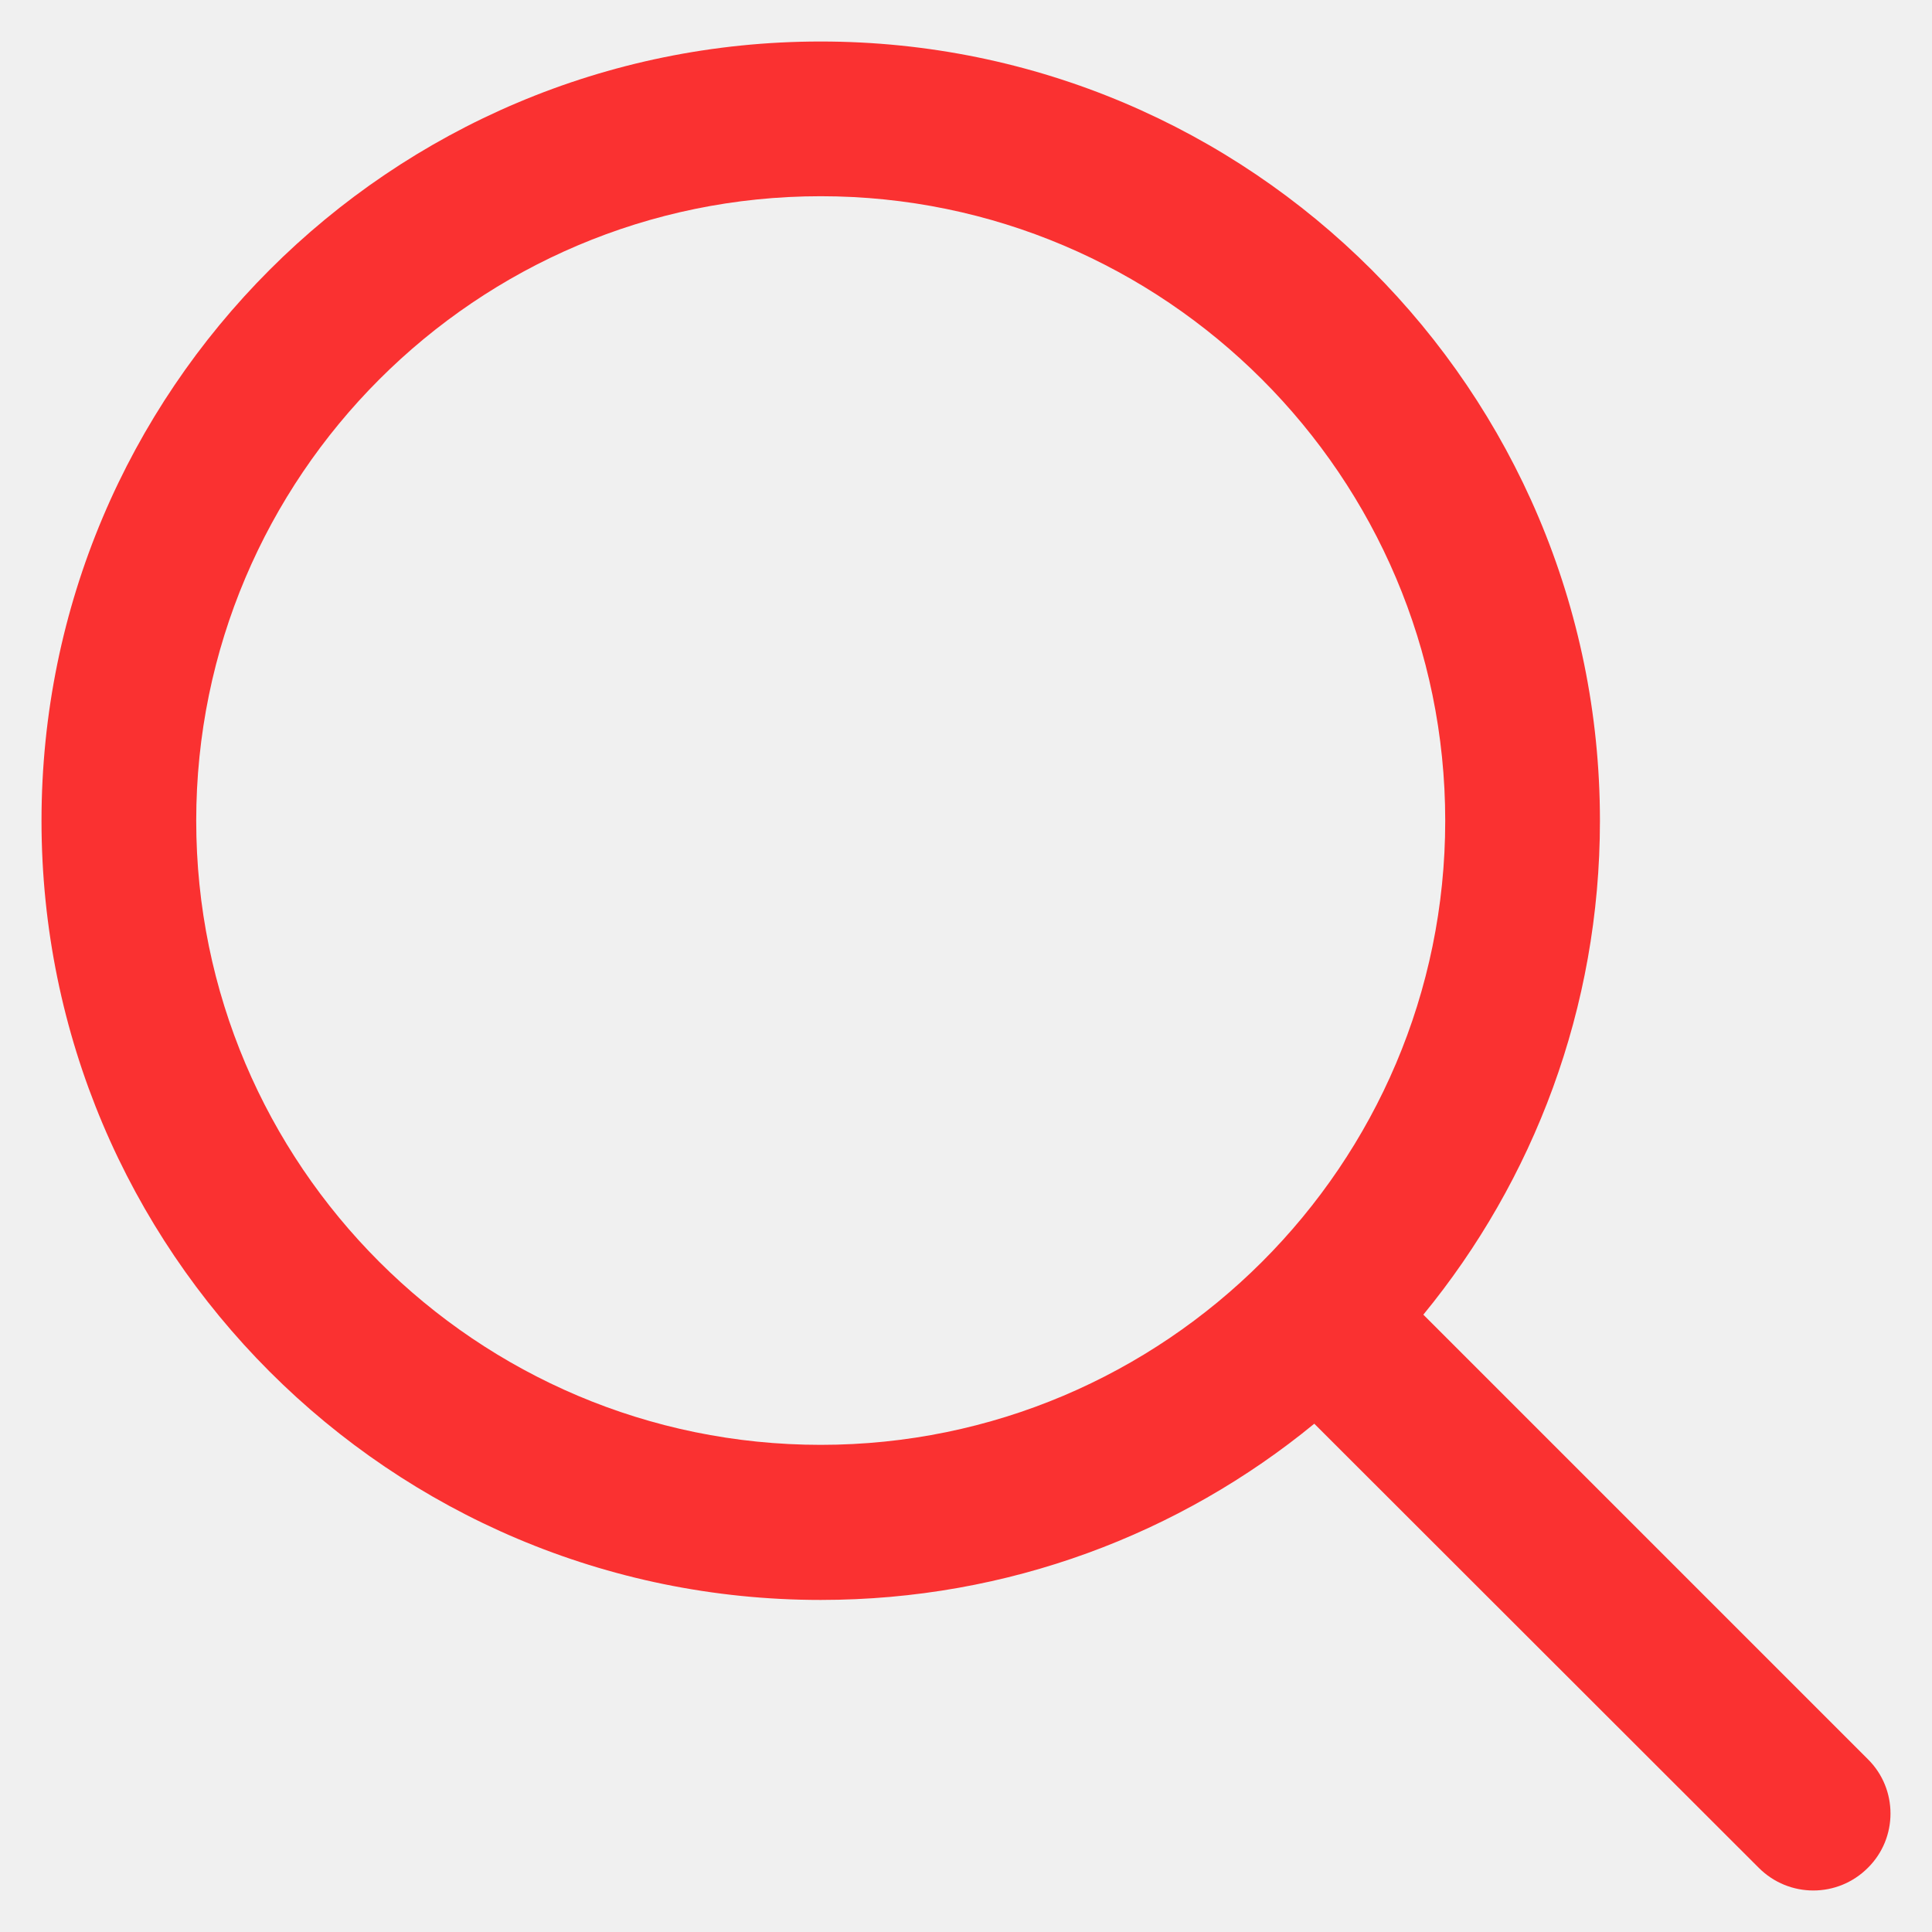
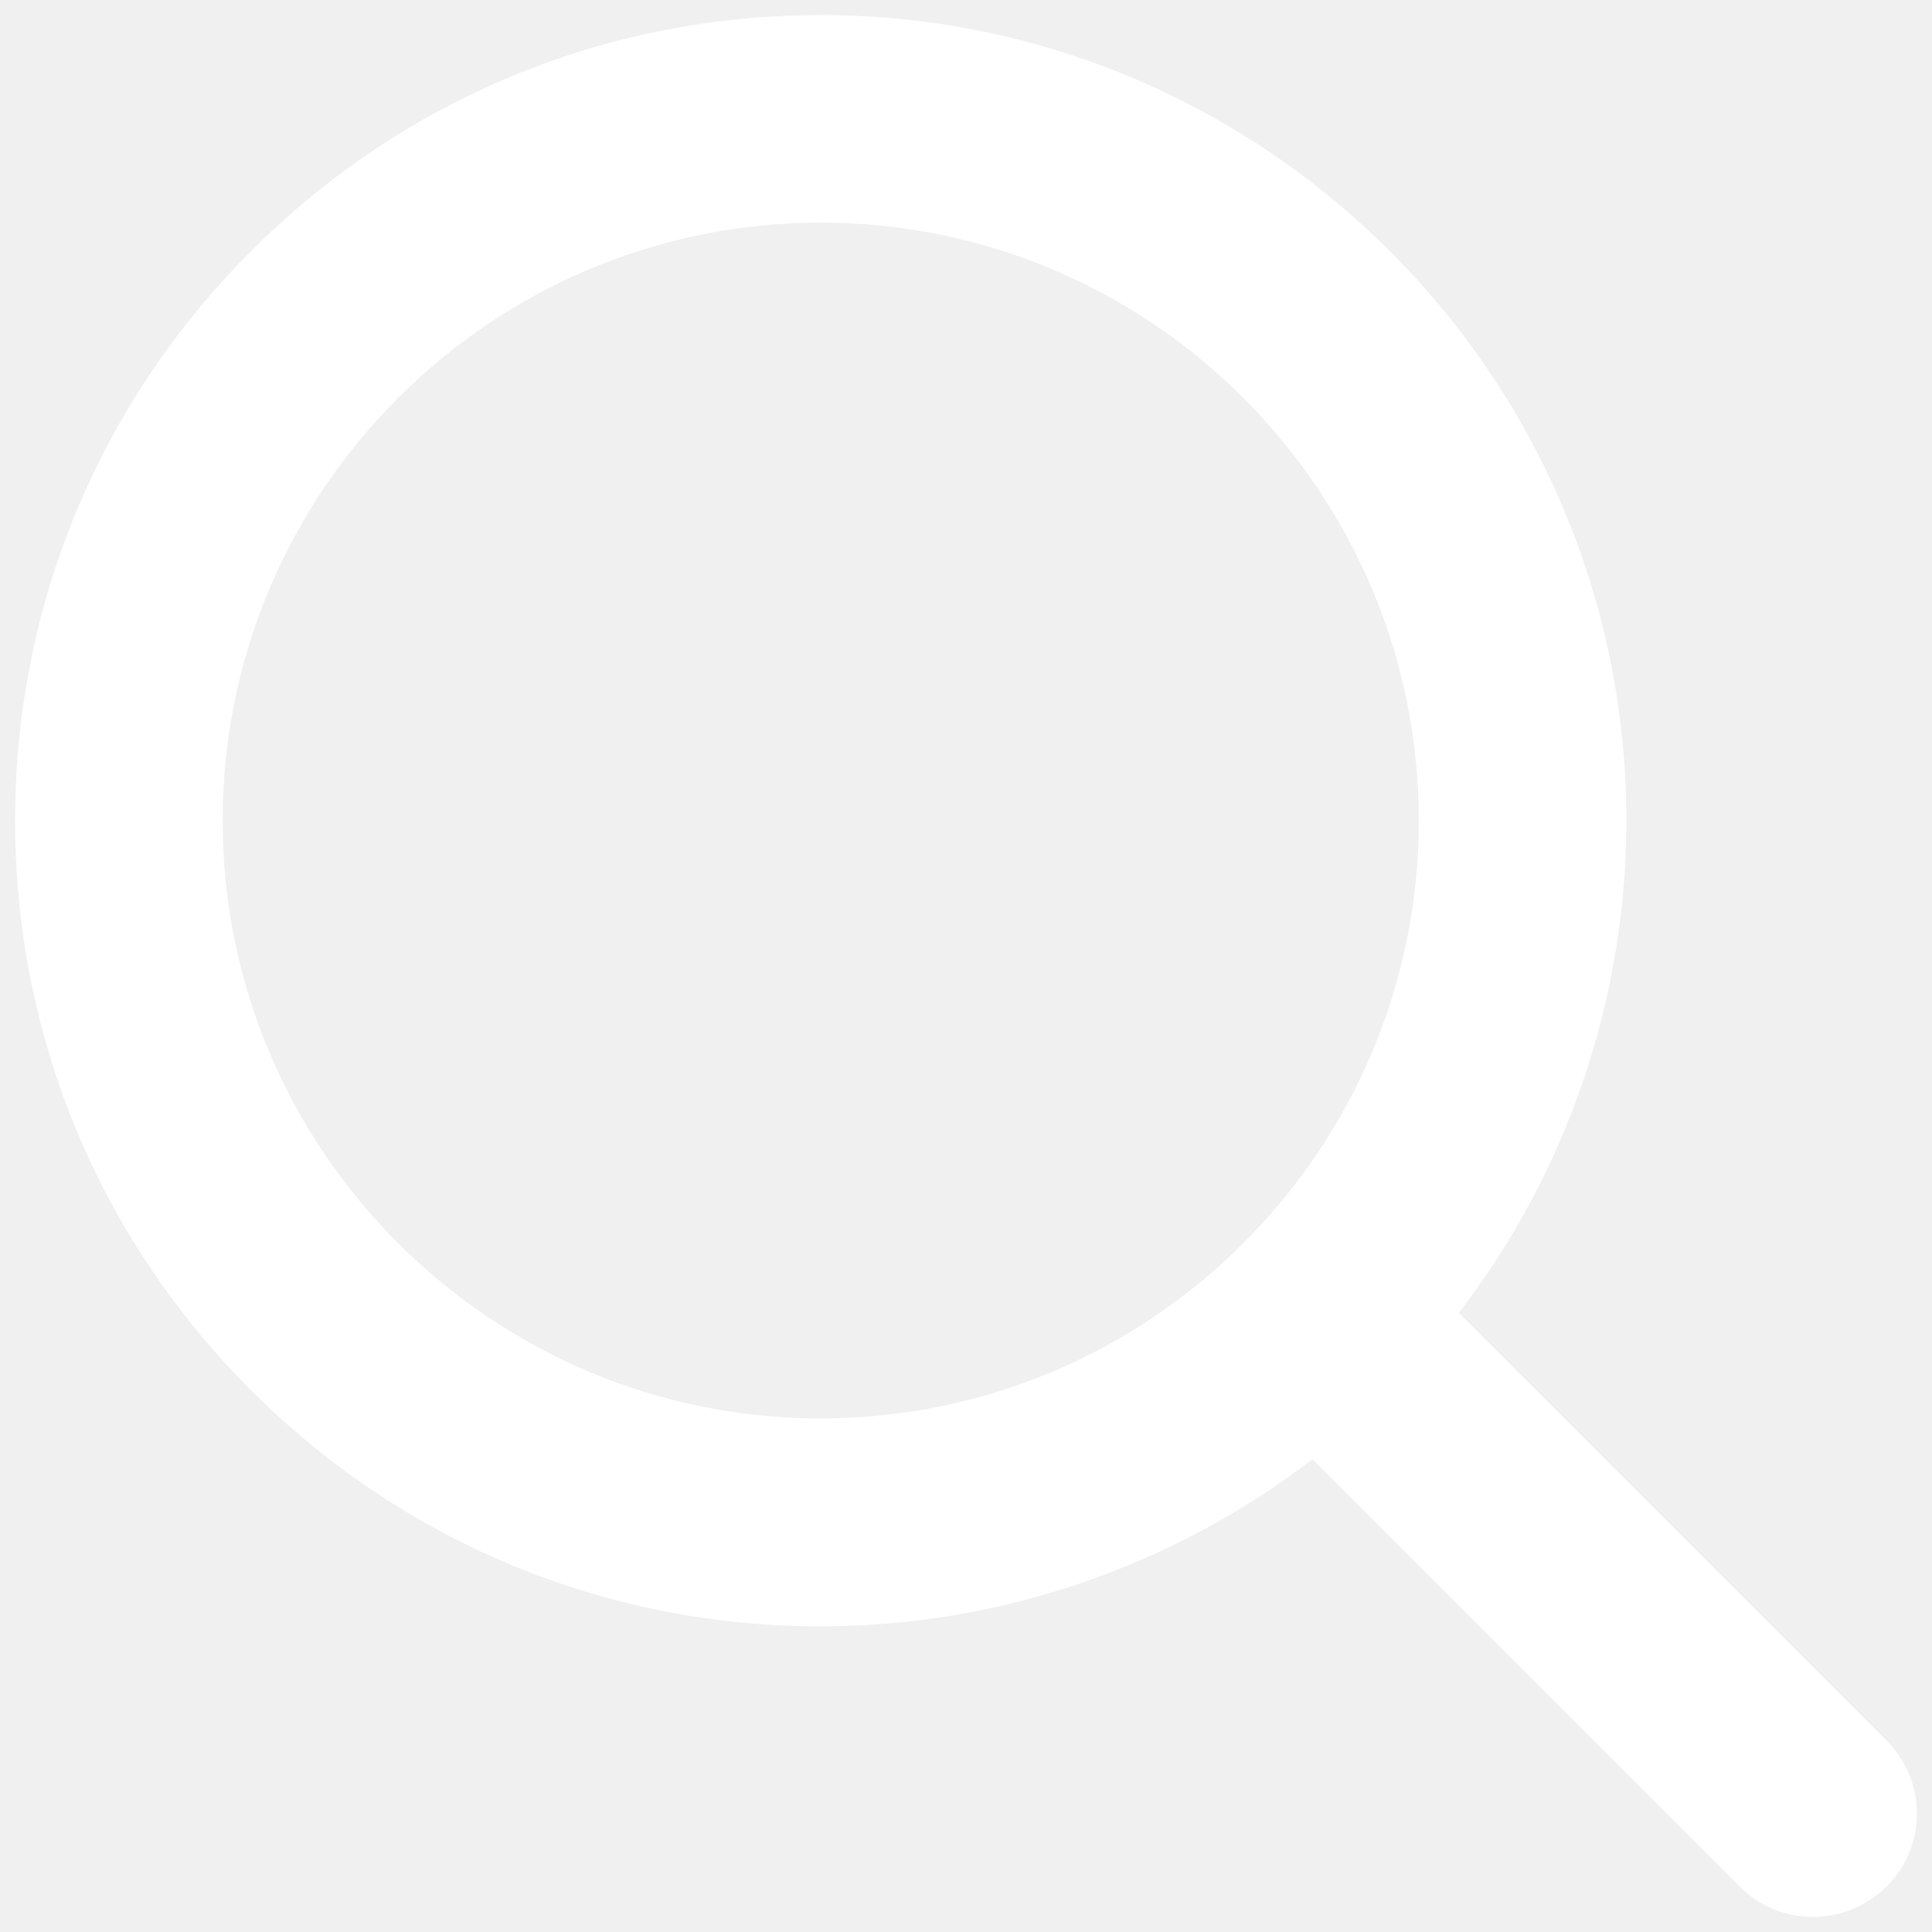
<svg xmlns="http://www.w3.org/2000/svg" version="1.1" id="Layer_1" x="0px" y="0px" viewBox="0 0 512 512" style="enable-background:new 0 0 512 512;" xml:space="preserve">
  <style type="text/css">
- 	.st0{fill:#FA3131;}
+ 	.st0{fill:#FFFFFF;}
</style>
-   <g>
-     <path class="st0" d="M495,466.2L377.2,348.4c29.2-35.6,46.8-81.2,46.8-130.9C424,103.5,331.5,11,217.5,11   C103.4,11,11,103.5,11,217.5S103.4,424,217.5,424c49.7,0,95.2-17.5,130.8-46.7L466.1,495c8,8,20.9,8,28.9,0   C503,487.1,503,474.1,495,466.2z M217.5,382.9C126.2,382.9,52,308.7,52,217.5S126.2,52,217.5,52C308.7,52,383,126.3,383,217.5   S308.7,382.9,217.5,382.9z" />
-   </g>
+   <path class="st0" d="M499.9,461.2L386.6,347.9c28.7-37.2,44.4-83.3,44.4-130.4C431,99.8,335.2,4,217.5,4c-57,0-110.7,22.2-151,62.6  C26.2,106.9,4,160.5,4,217.5s22.2,110.6,62.5,150.9c40.3,40.3,93.9,62.6,151,62.6c47.1,0,93.1-15.7,130.3-44.3L461.1,500  c5.4,5.4,12.4,8,19.4,8c7,0,14-2.7,19.4-8c5.2-5.1,8.1-12,8.1-19.4C508,473.3,505.1,466.4,499.9,461.2z M217.5,375.9  C130.1,375.9,59,304.8,59,217.5C59,130.1,130.1,59,217.5,59S376,130.1,376,217.5C376,304.8,304.9,375.9,217.5,375.9z" />
</svg>
